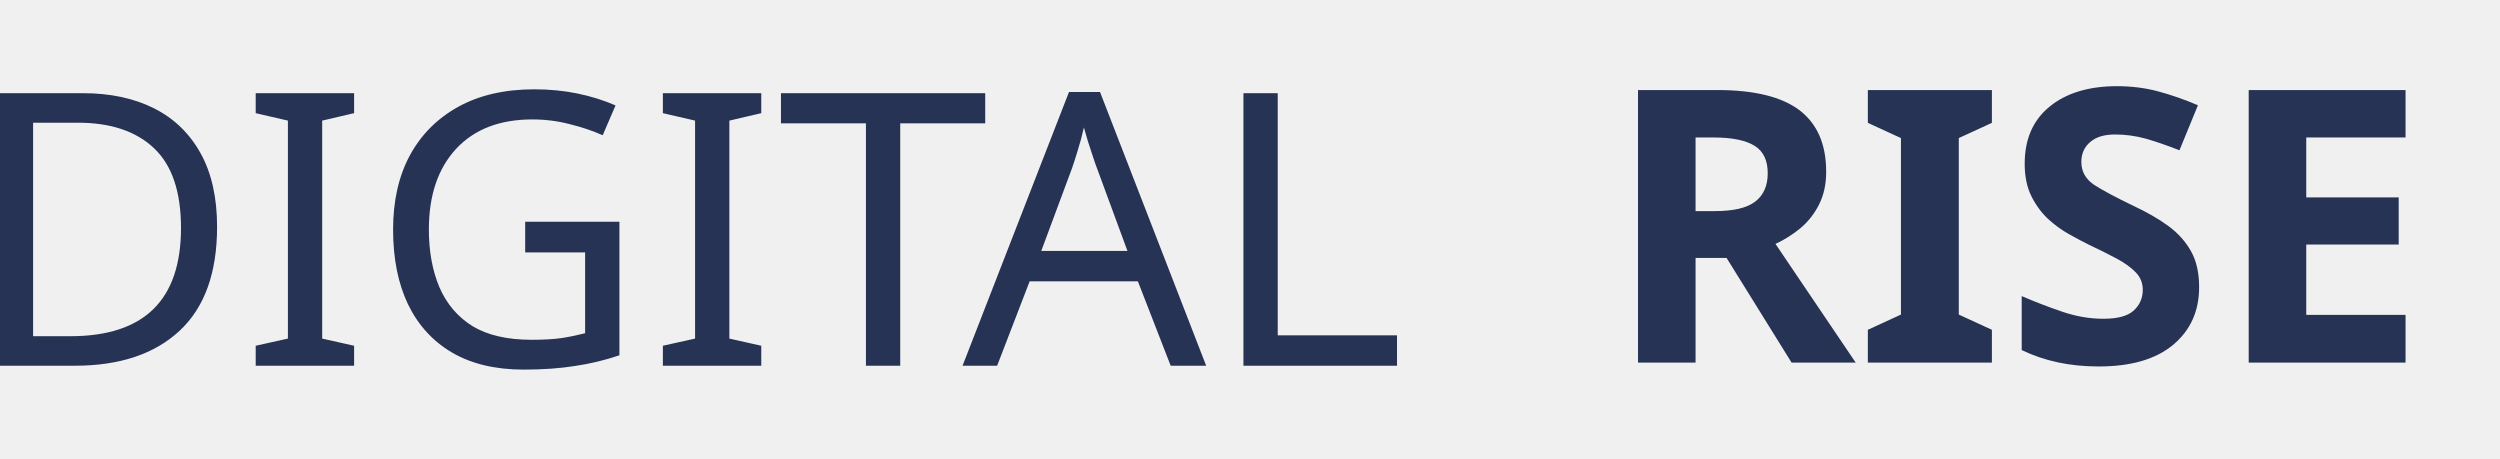
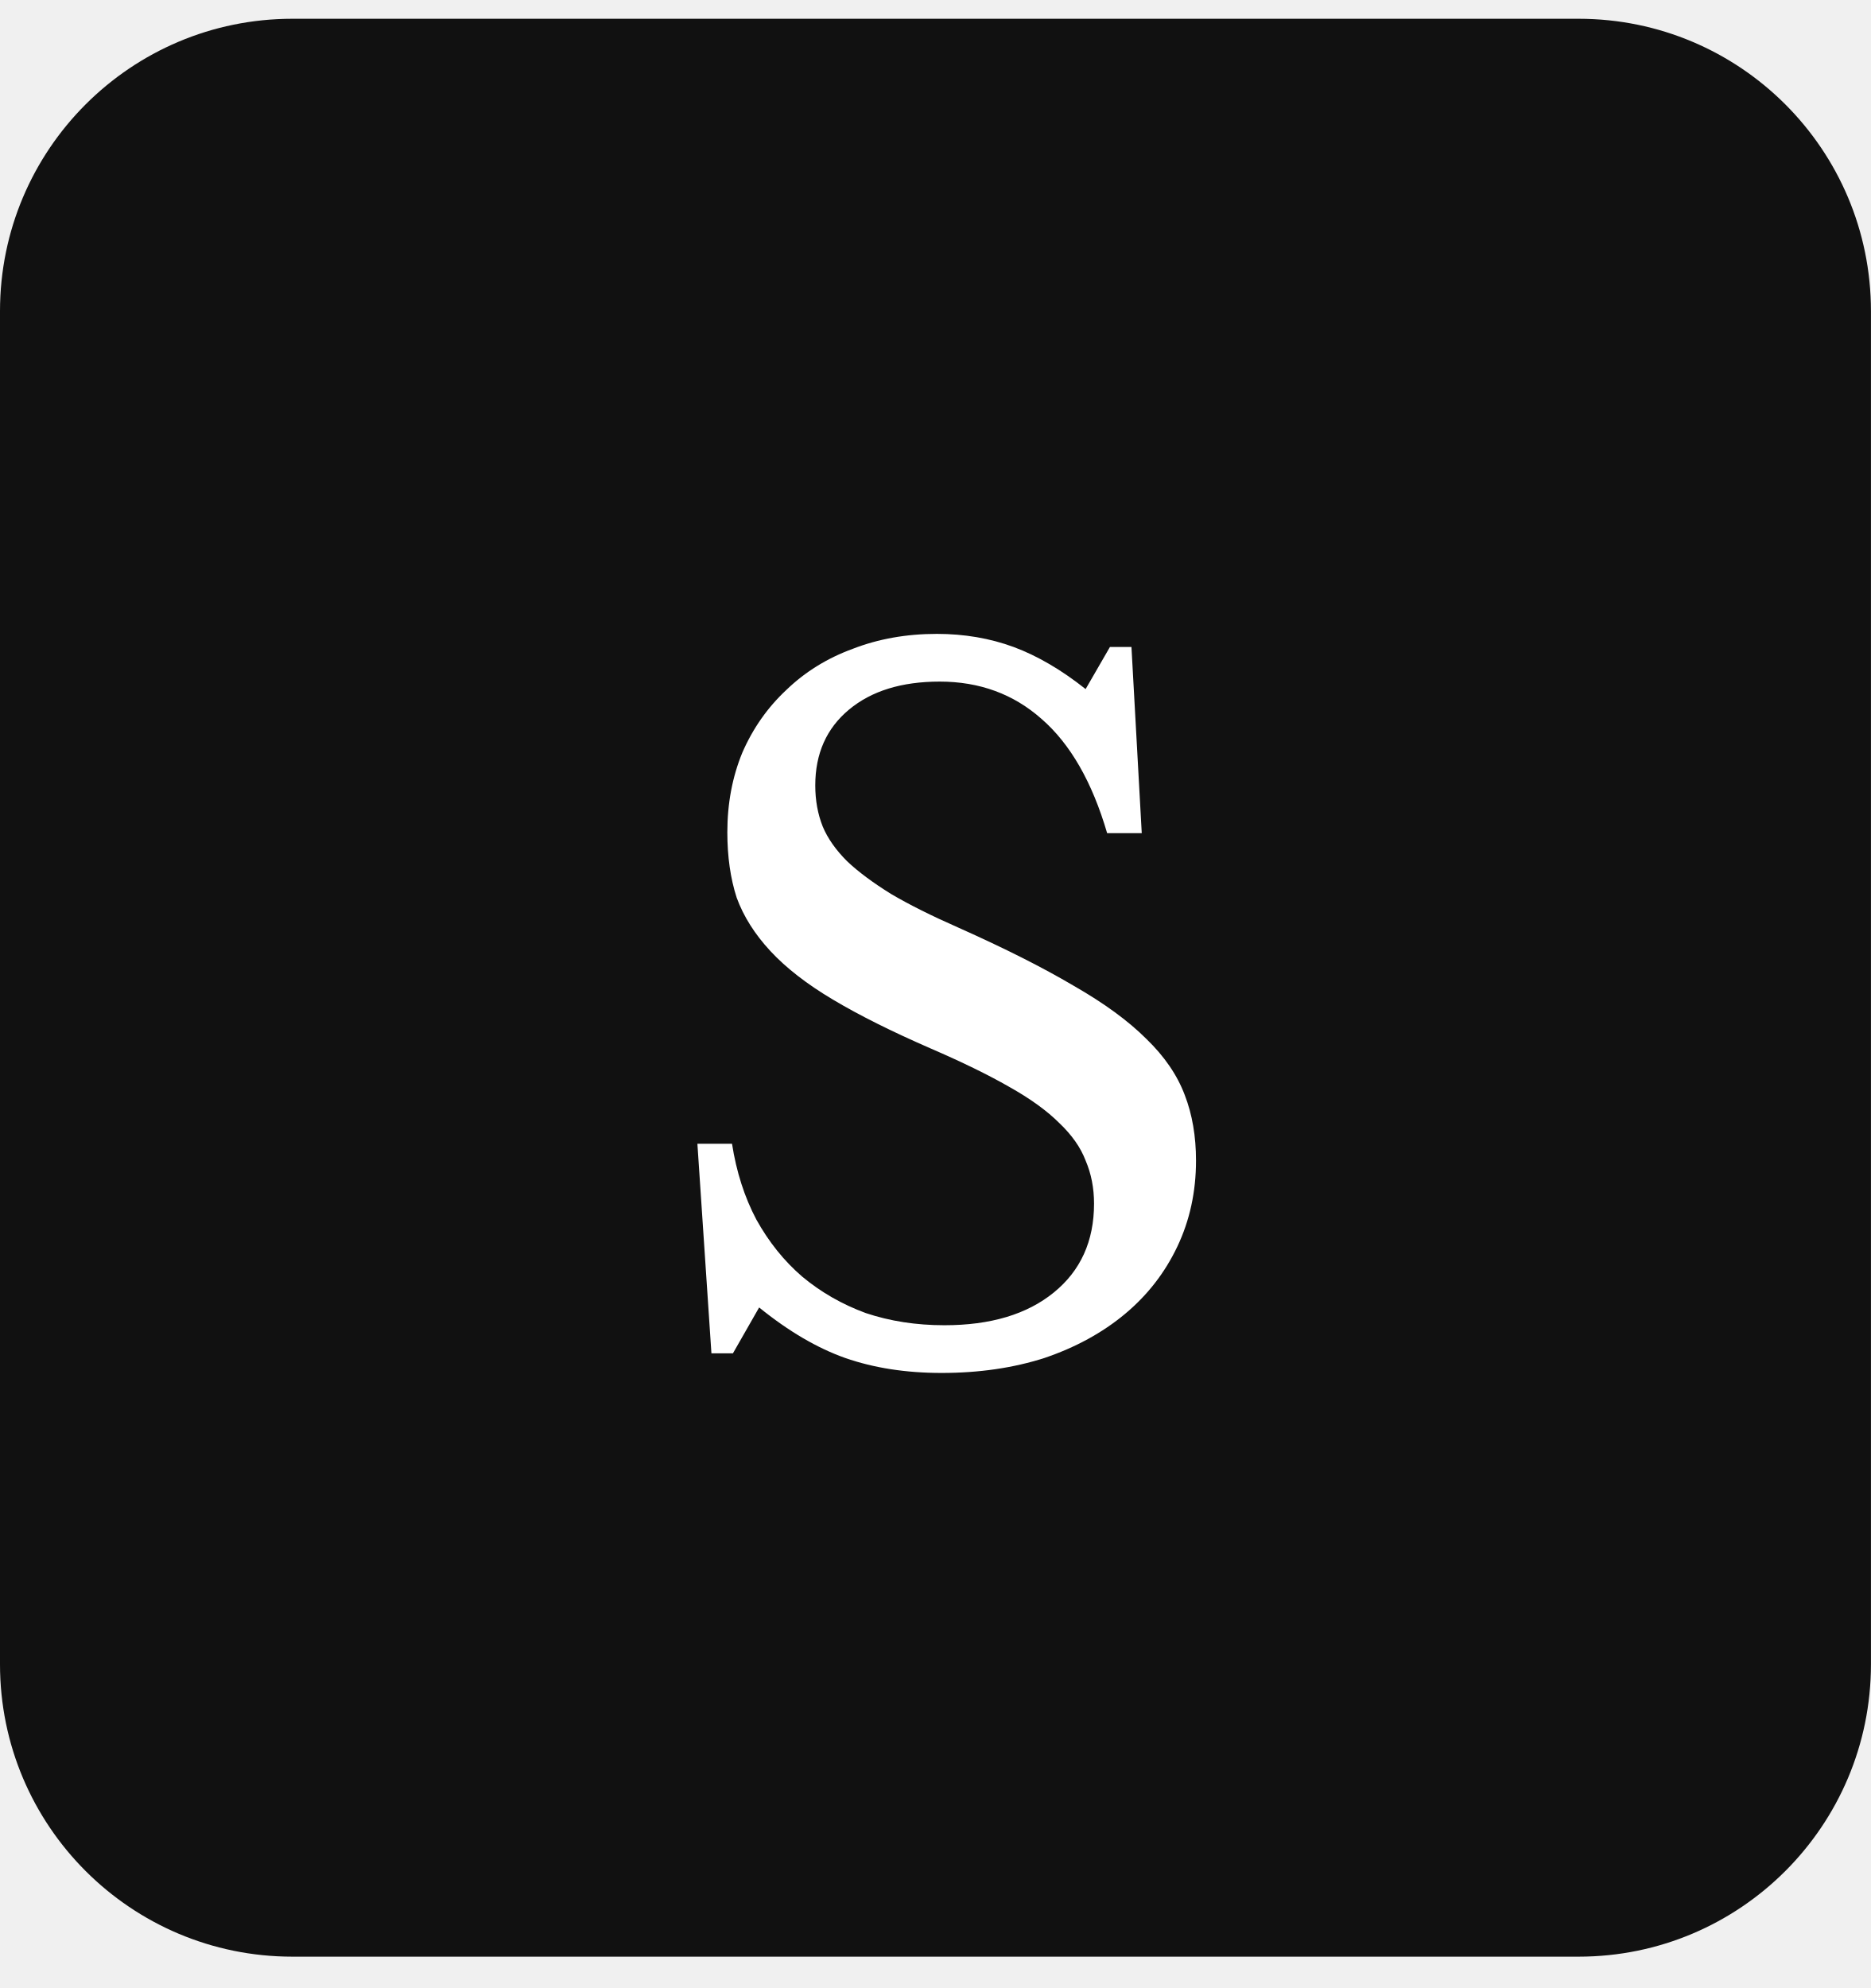
- <svg xmlns="http://www.w3.org/2000/svg" width="131px" height="24px" viewBox="0 0 131 24" version="1.1" fill="#263355">
-   <g id="Pricing-monthly" stroke="none" fill-rule="evenodd" font-family="HKNova-Regular, HK Nova" font-size="20" transform="translate(-102, -24)" fill="inherit">
-     <text id="DIGITAL-RISE">
-       <tspan x="100" y="43.166">DIGITAL</tspan>
-       <tspan x="180.684" y="43.098" font-family="HKNova-SemiBold, HK Nova" font-weight="500"> </tspan>
-       <tspan x="186.035" y="43" font-family="HKNova-Heavy, HK Nova" font-weight="800">RISE</tspan>
-     </text>
-   </g>
+ <svg xmlns="http://www.w3.org/2000/svg" width="32" height="34" viewBox="0 0 32 34" fill="none">
+   <rect y="0.321" width="32" height="33.143" rx="5" fill="#111111" />
+   <path d="M11.928 19.561H12.52C12.595 20.041 12.733 20.473 12.936 20.857C13.149 21.241 13.411 21.567 13.72 21.833C14.04 22.1 14.403 22.308 14.808 22.457C15.224 22.596 15.672 22.665 16.152 22.665C16.941 22.665 17.565 22.479 18.024 22.105C18.483 21.732 18.712 21.225 18.712 20.585C18.712 20.319 18.664 20.073 18.568 19.849C18.483 19.625 18.333 19.412 18.12 19.209C17.907 18.996 17.619 18.788 17.256 18.585C16.904 18.383 16.456 18.164 15.912 17.929C15.251 17.641 14.696 17.364 14.248 17.097C13.8 16.831 13.443 16.553 13.176 16.265C12.909 15.977 12.717 15.673 12.6 15.353C12.493 15.023 12.44 14.649 12.44 14.233C12.44 13.743 12.525 13.289 12.696 12.873C12.877 12.457 13.128 12.1 13.448 11.801C13.768 11.492 14.147 11.257 14.584 11.097C15.021 10.927 15.501 10.841 16.024 10.841C16.493 10.841 16.931 10.916 17.336 11.065C17.741 11.215 18.152 11.455 18.568 11.785L18.984 11.065H19.352L19.528 14.249H18.936C18.68 13.375 18.307 12.724 17.816 12.297C17.336 11.871 16.755 11.657 16.072 11.657C15.421 11.657 14.904 11.817 14.52 12.137C14.136 12.457 13.944 12.889 13.944 13.433C13.944 13.689 13.987 13.924 14.072 14.137C14.157 14.34 14.296 14.537 14.488 14.729C14.68 14.911 14.931 15.097 15.24 15.289C15.549 15.471 15.933 15.663 16.392 15.865C17.181 16.217 17.837 16.548 18.36 16.857C18.883 17.156 19.299 17.46 19.608 17.769C19.917 18.068 20.136 18.388 20.264 18.729C20.392 19.06 20.456 19.433 20.456 19.849C20.456 20.383 20.349 20.873 20.136 21.321C19.923 21.769 19.624 22.153 19.24 22.473C18.856 22.793 18.397 23.044 17.864 23.225C17.331 23.396 16.744 23.481 16.104 23.481C15.496 23.481 14.947 23.396 14.456 23.225C13.976 23.055 13.485 22.767 12.984 22.361L12.536 23.145H12.168L11.928 19.561Z" fill="white" />
</svg>
